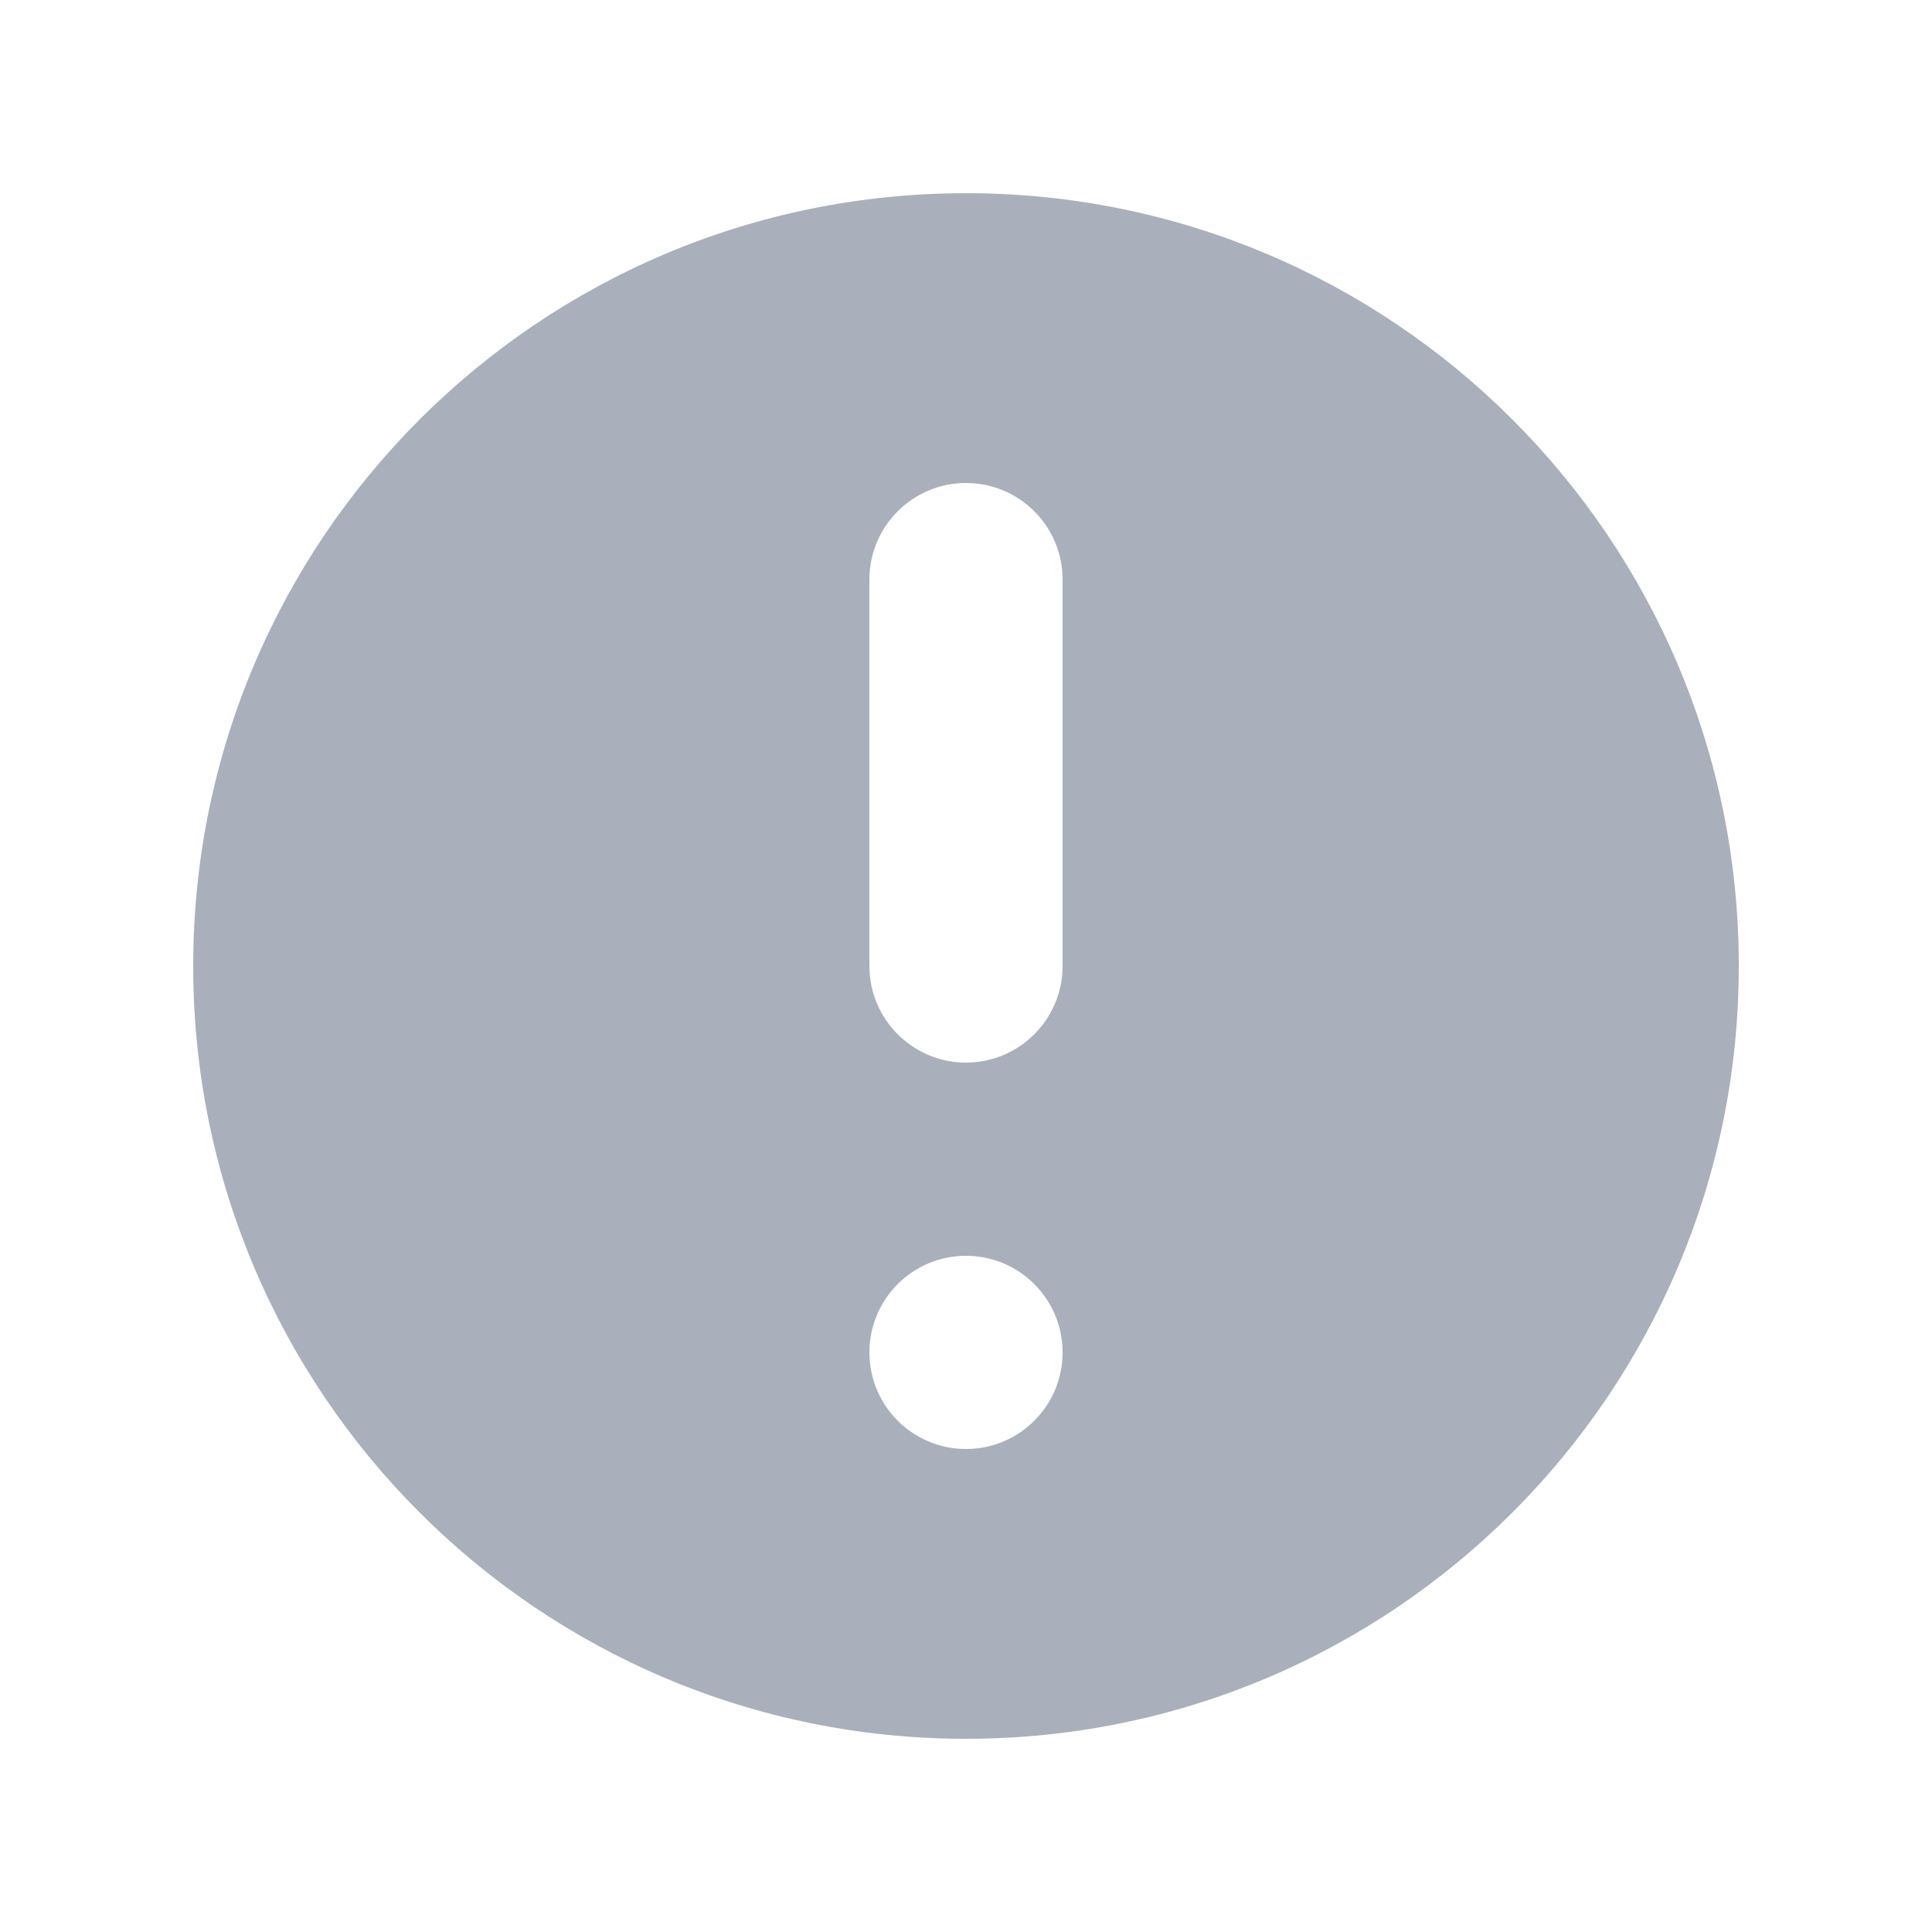
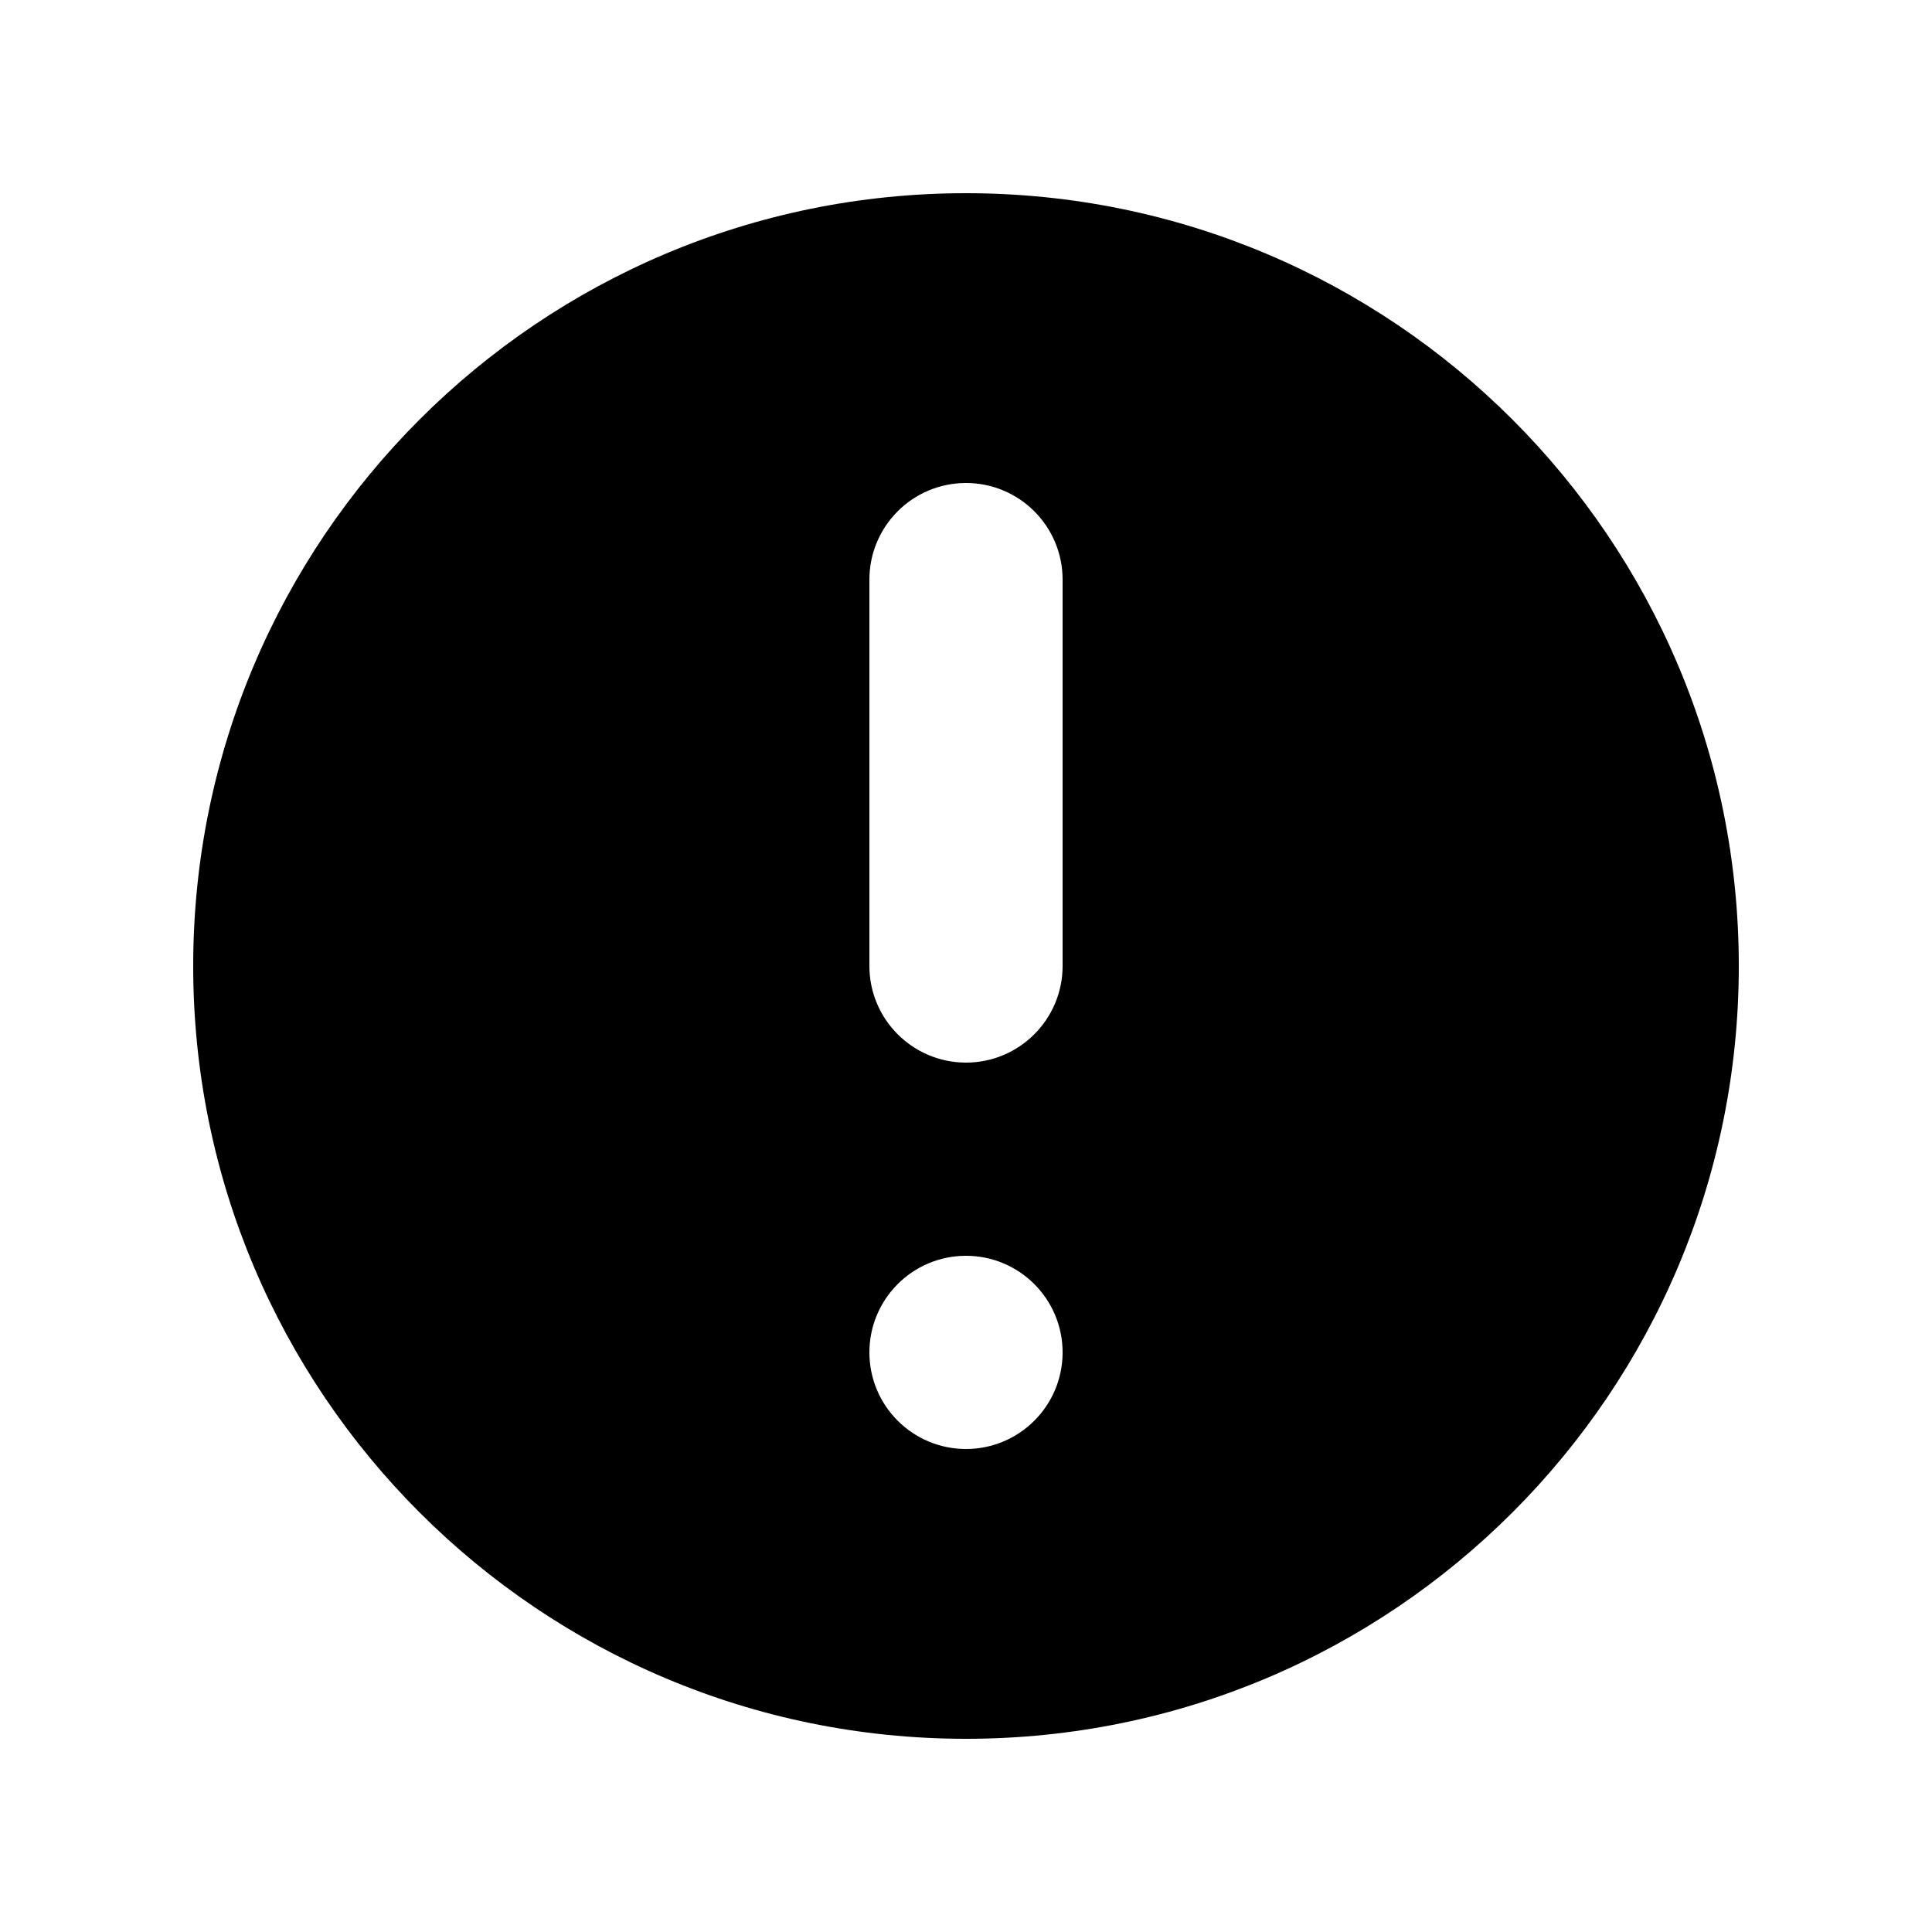
<svg xmlns="http://www.w3.org/2000/svg" width="22" height="22" viewBox="0 0 22 22" fill="none">
-   <path fill-rule="evenodd" clip-rule="evenodd" d="M19.8 11C19.8 15.86 15.86 19.8 11 19.8C6.14 19.8 2.2 15.86 2.2 11C2.2 6.14 6.14 2.2 11 2.2C15.86 2.2 19.8 6.14 19.8 11ZM12.1 15.4C12.1 16.008 11.607 16.5 11 16.5C10.393 16.5 9.9 16.008 9.9 15.4C9.9 14.792 10.393 14.3 11 14.3C11.607 14.3 12.1 14.792 12.1 15.4ZM11 5.5C10.393 5.5 9.9 5.992 9.9 6.6V11C9.9 11.607 10.393 12.1 11 12.1C11.607 12.1 12.1 11.607 12.1 11V6.6C12.1 5.992 11.607 5.5 11 5.5Z" fill="#A9B0BB" />
+   <path fill-rule="evenodd" clip-rule="evenodd" d="M19.8 11C19.8 15.86 15.86 19.8 11 19.8C6.14 19.8 2.2 15.86 2.2 11C2.2 6.14 6.14 2.2 11 2.2C15.86 2.2 19.8 6.14 19.8 11ZM12.1 15.4C12.1 16.008 11.607 16.5 11 16.5C10.393 16.5 9.9 16.008 9.9 15.4C9.9 14.792 10.393 14.3 11 14.3C11.607 14.3 12.1 14.792 12.1 15.4ZM11 5.5C10.393 5.5 9.9 5.992 9.9 6.6V11C9.9 11.607 10.393 12.1 11 12.1C11.607 12.1 12.1 11.607 12.1 11V6.6C12.1 5.992 11.607 5.5 11 5.5Z" fill="currentColor" />
</svg>
